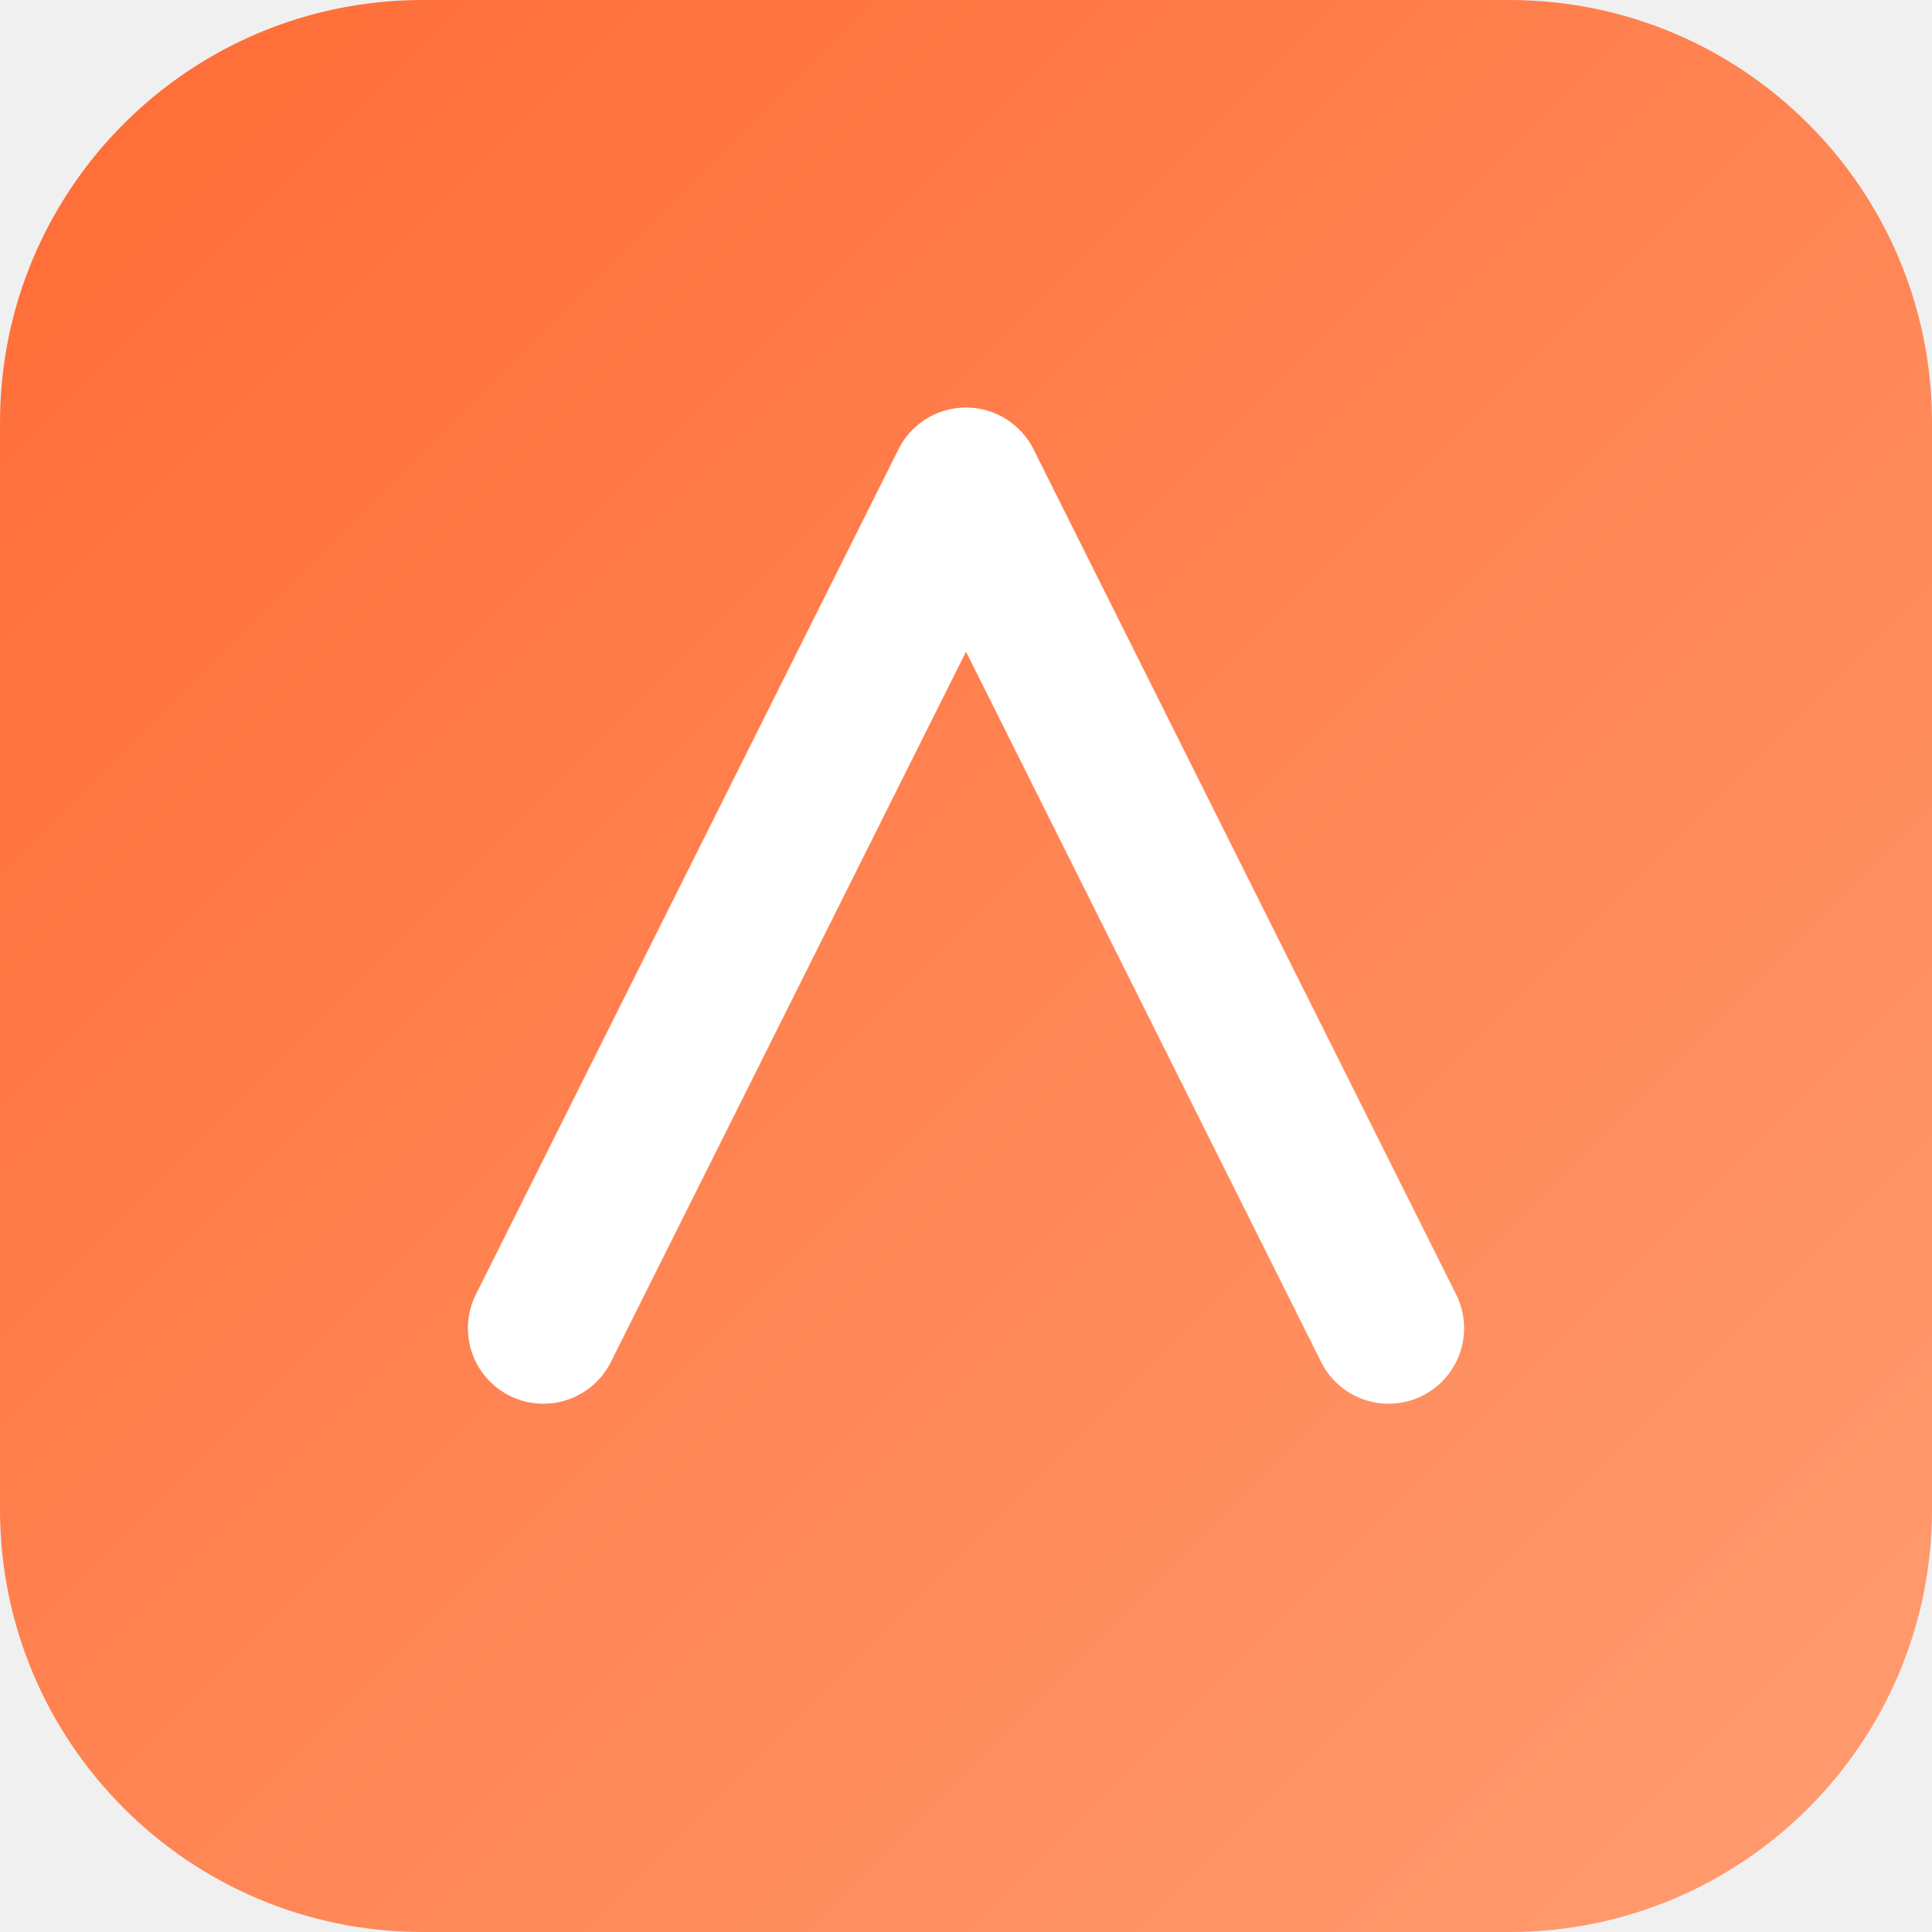
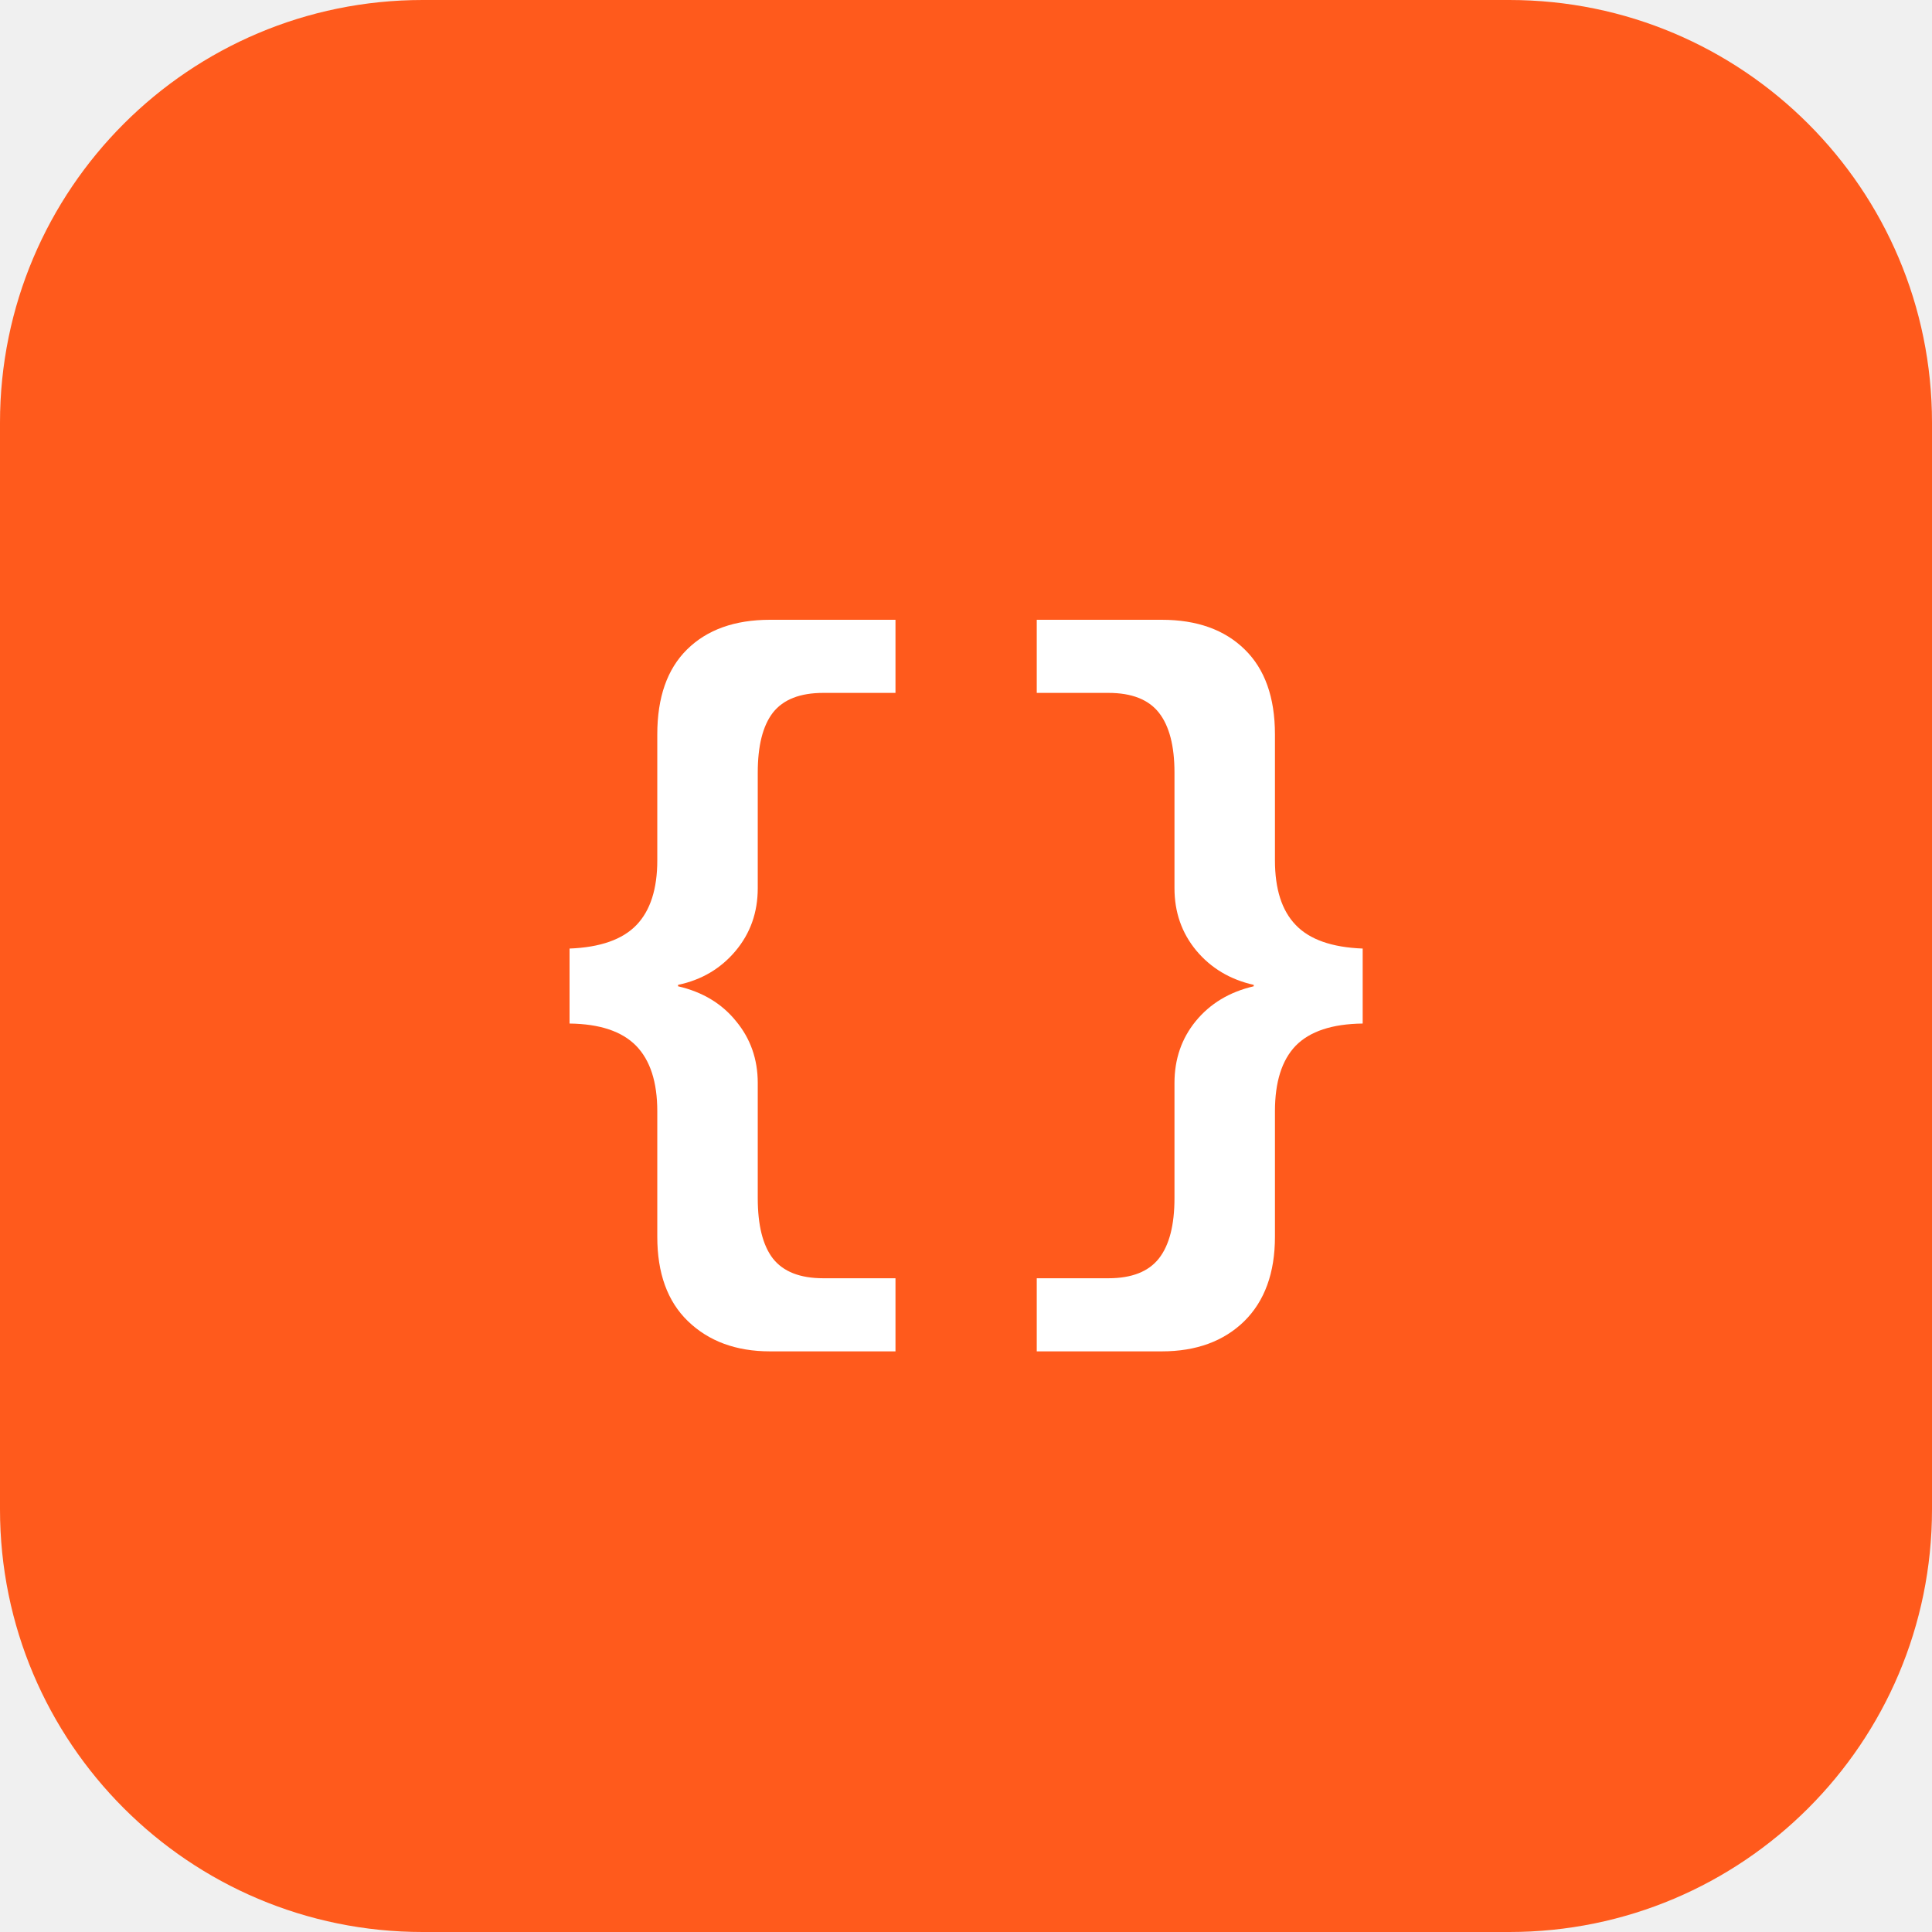
<svg xmlns="http://www.w3.org/2000/svg" viewBox="0 0 64 64">
  <defs>
    <linearGradient id="g" x1="0" y1="0" x2="1" y2="1">
-       <stop offset="0" stop-color="#FF6B35" />
-       <stop offset="1" stop-color="#FF9D71" />
+       <stop offset="0" stop-color="#ff5a1c" />
+       <stop offset="1" stop-color="#ff5a1c" />
    </linearGradient>
  </defs>
  <rect rx="14" width="64" height="64" fill="url(#g)" />
-   <path d="M18 44 L32 16 L46 44" fill="none" stroke="white" stroke-width="5" stroke-linecap="round" stroke-linejoin="round" />
+   <path d="M18 44 L32 16 L46 44" fill="none" stroke="#ff5a1c" stroke-width="5" stroke-linecap="round" stroke-linejoin="round" />
+   <text x="32" y="32" text-anchor="middle" dominant-baseline="middle" fill="#ffffff" font-size="26" font-weight="800" font-family="ui-monospace, SFMono-Regular, Menlo, Monaco, Consolas, 'Liberation Mono', 'Courier New', monospace">{}</text>
</svg>
